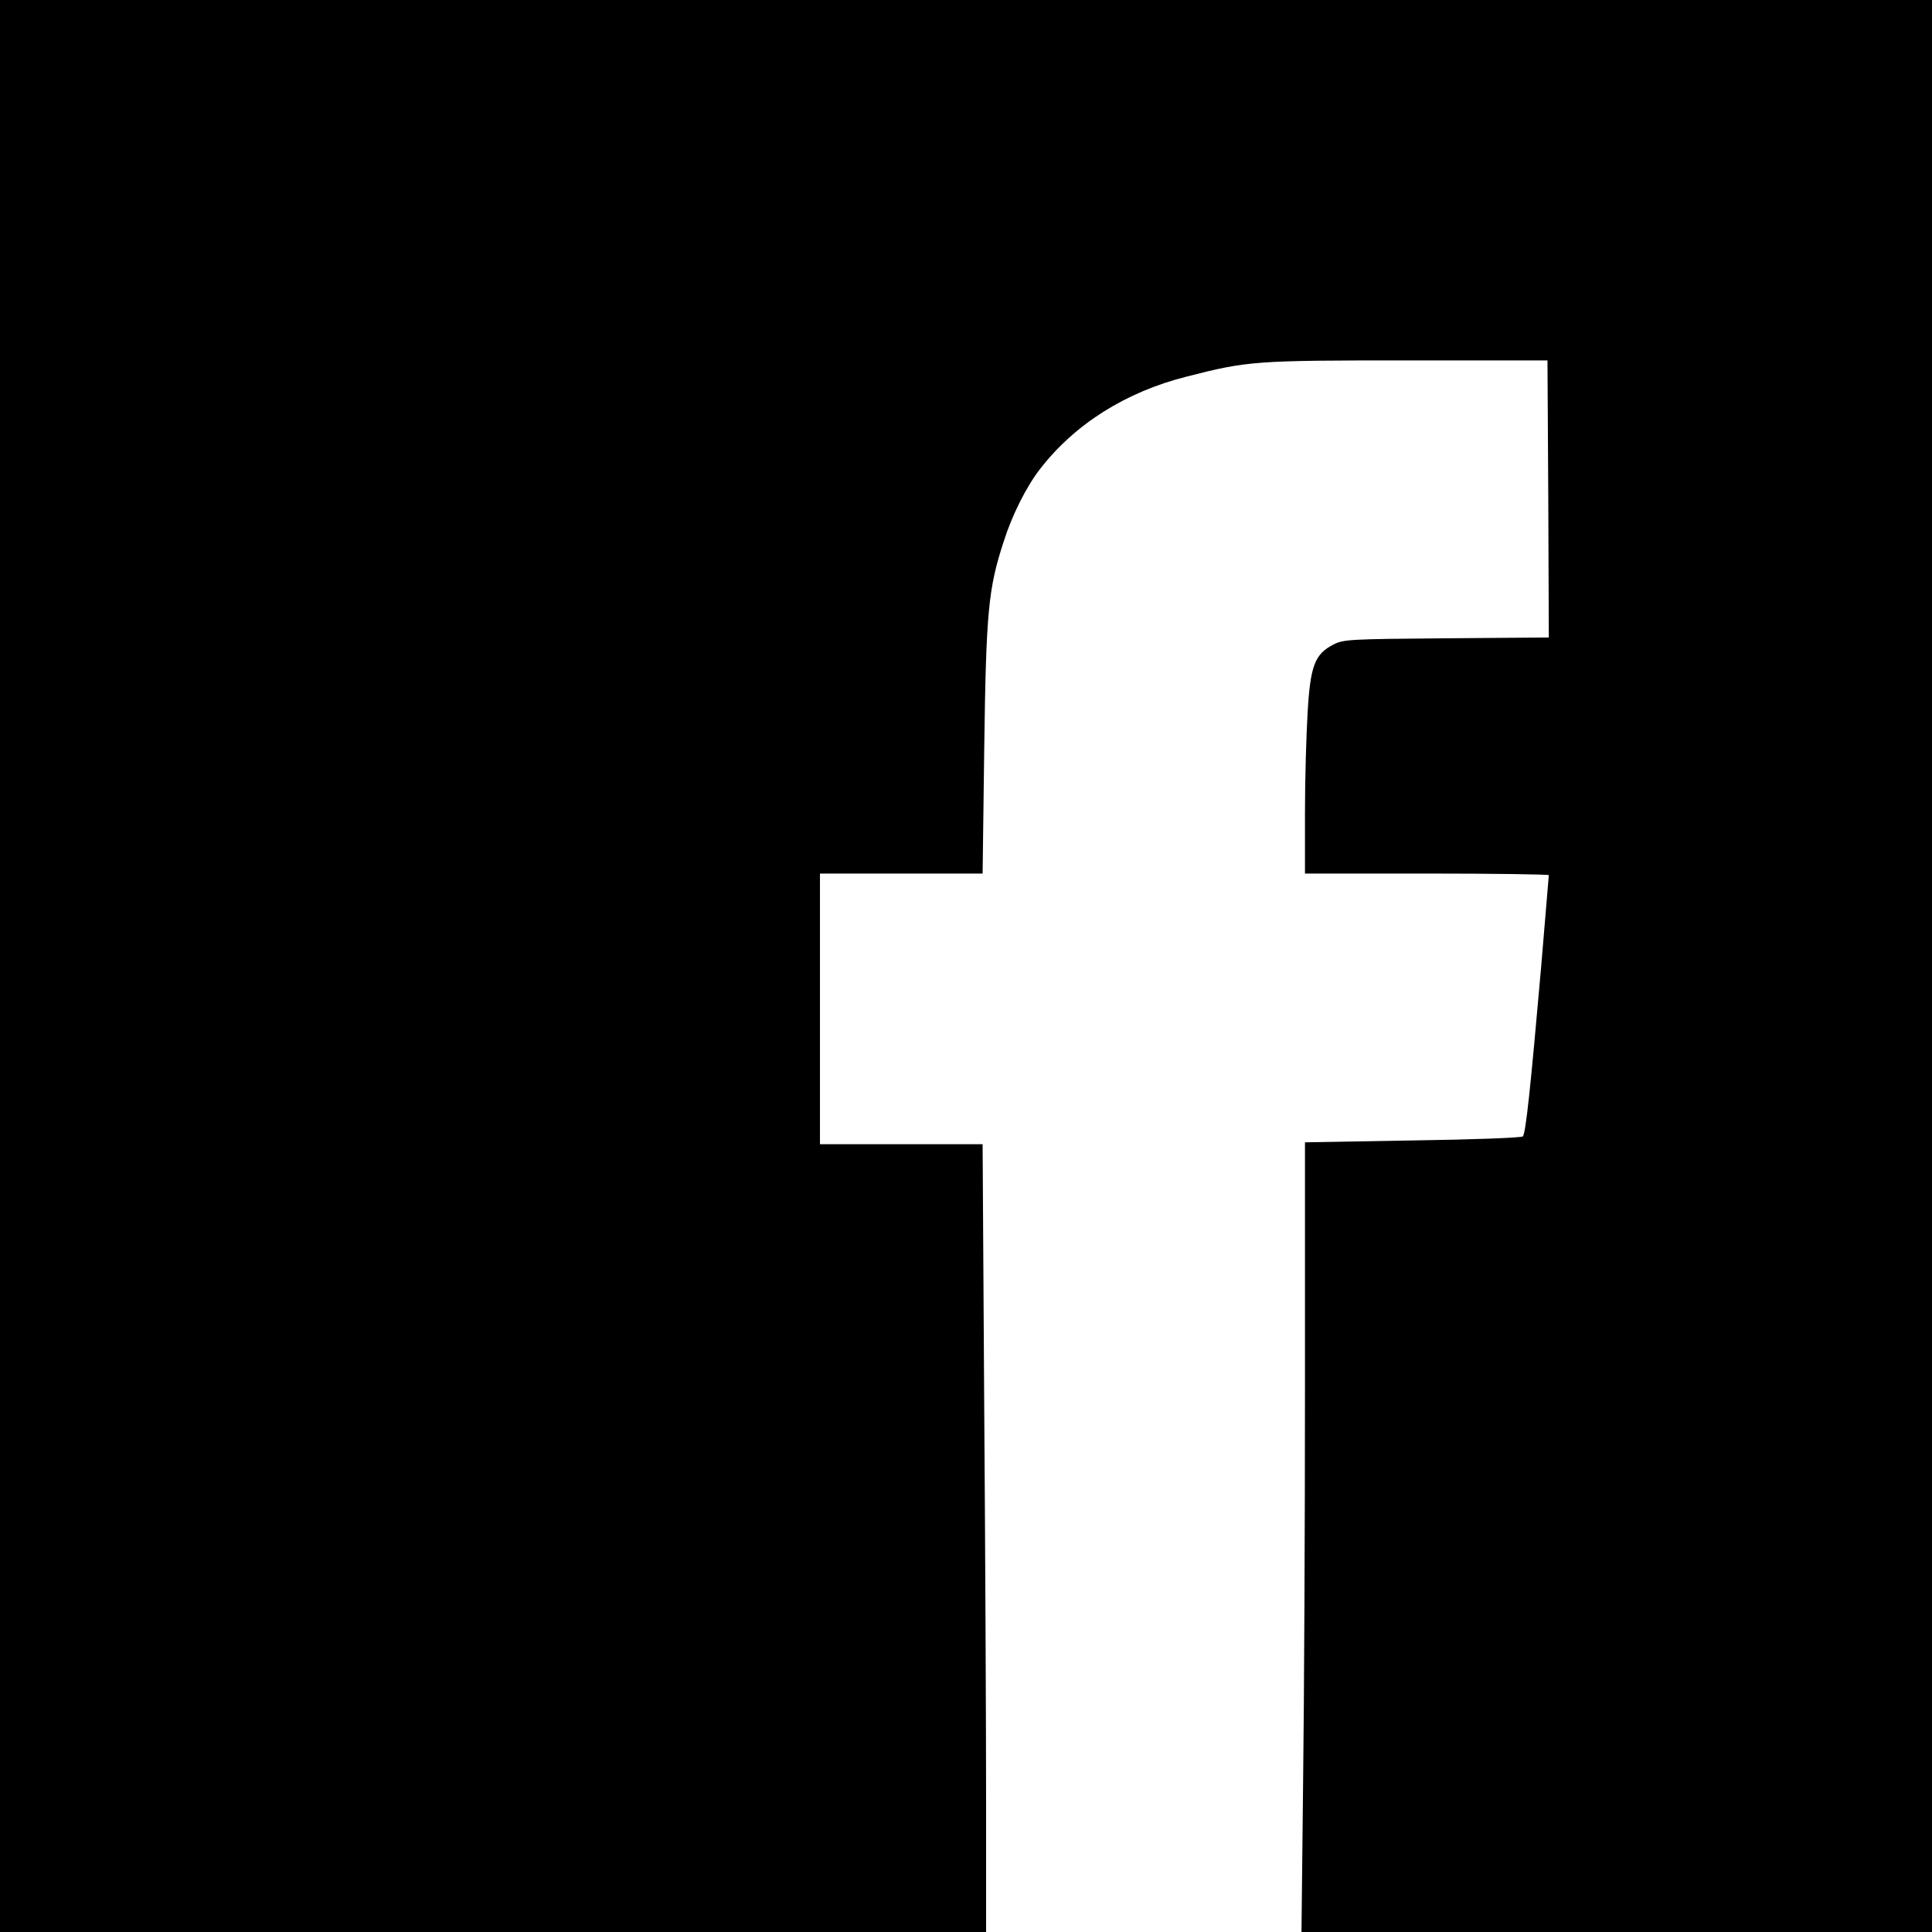
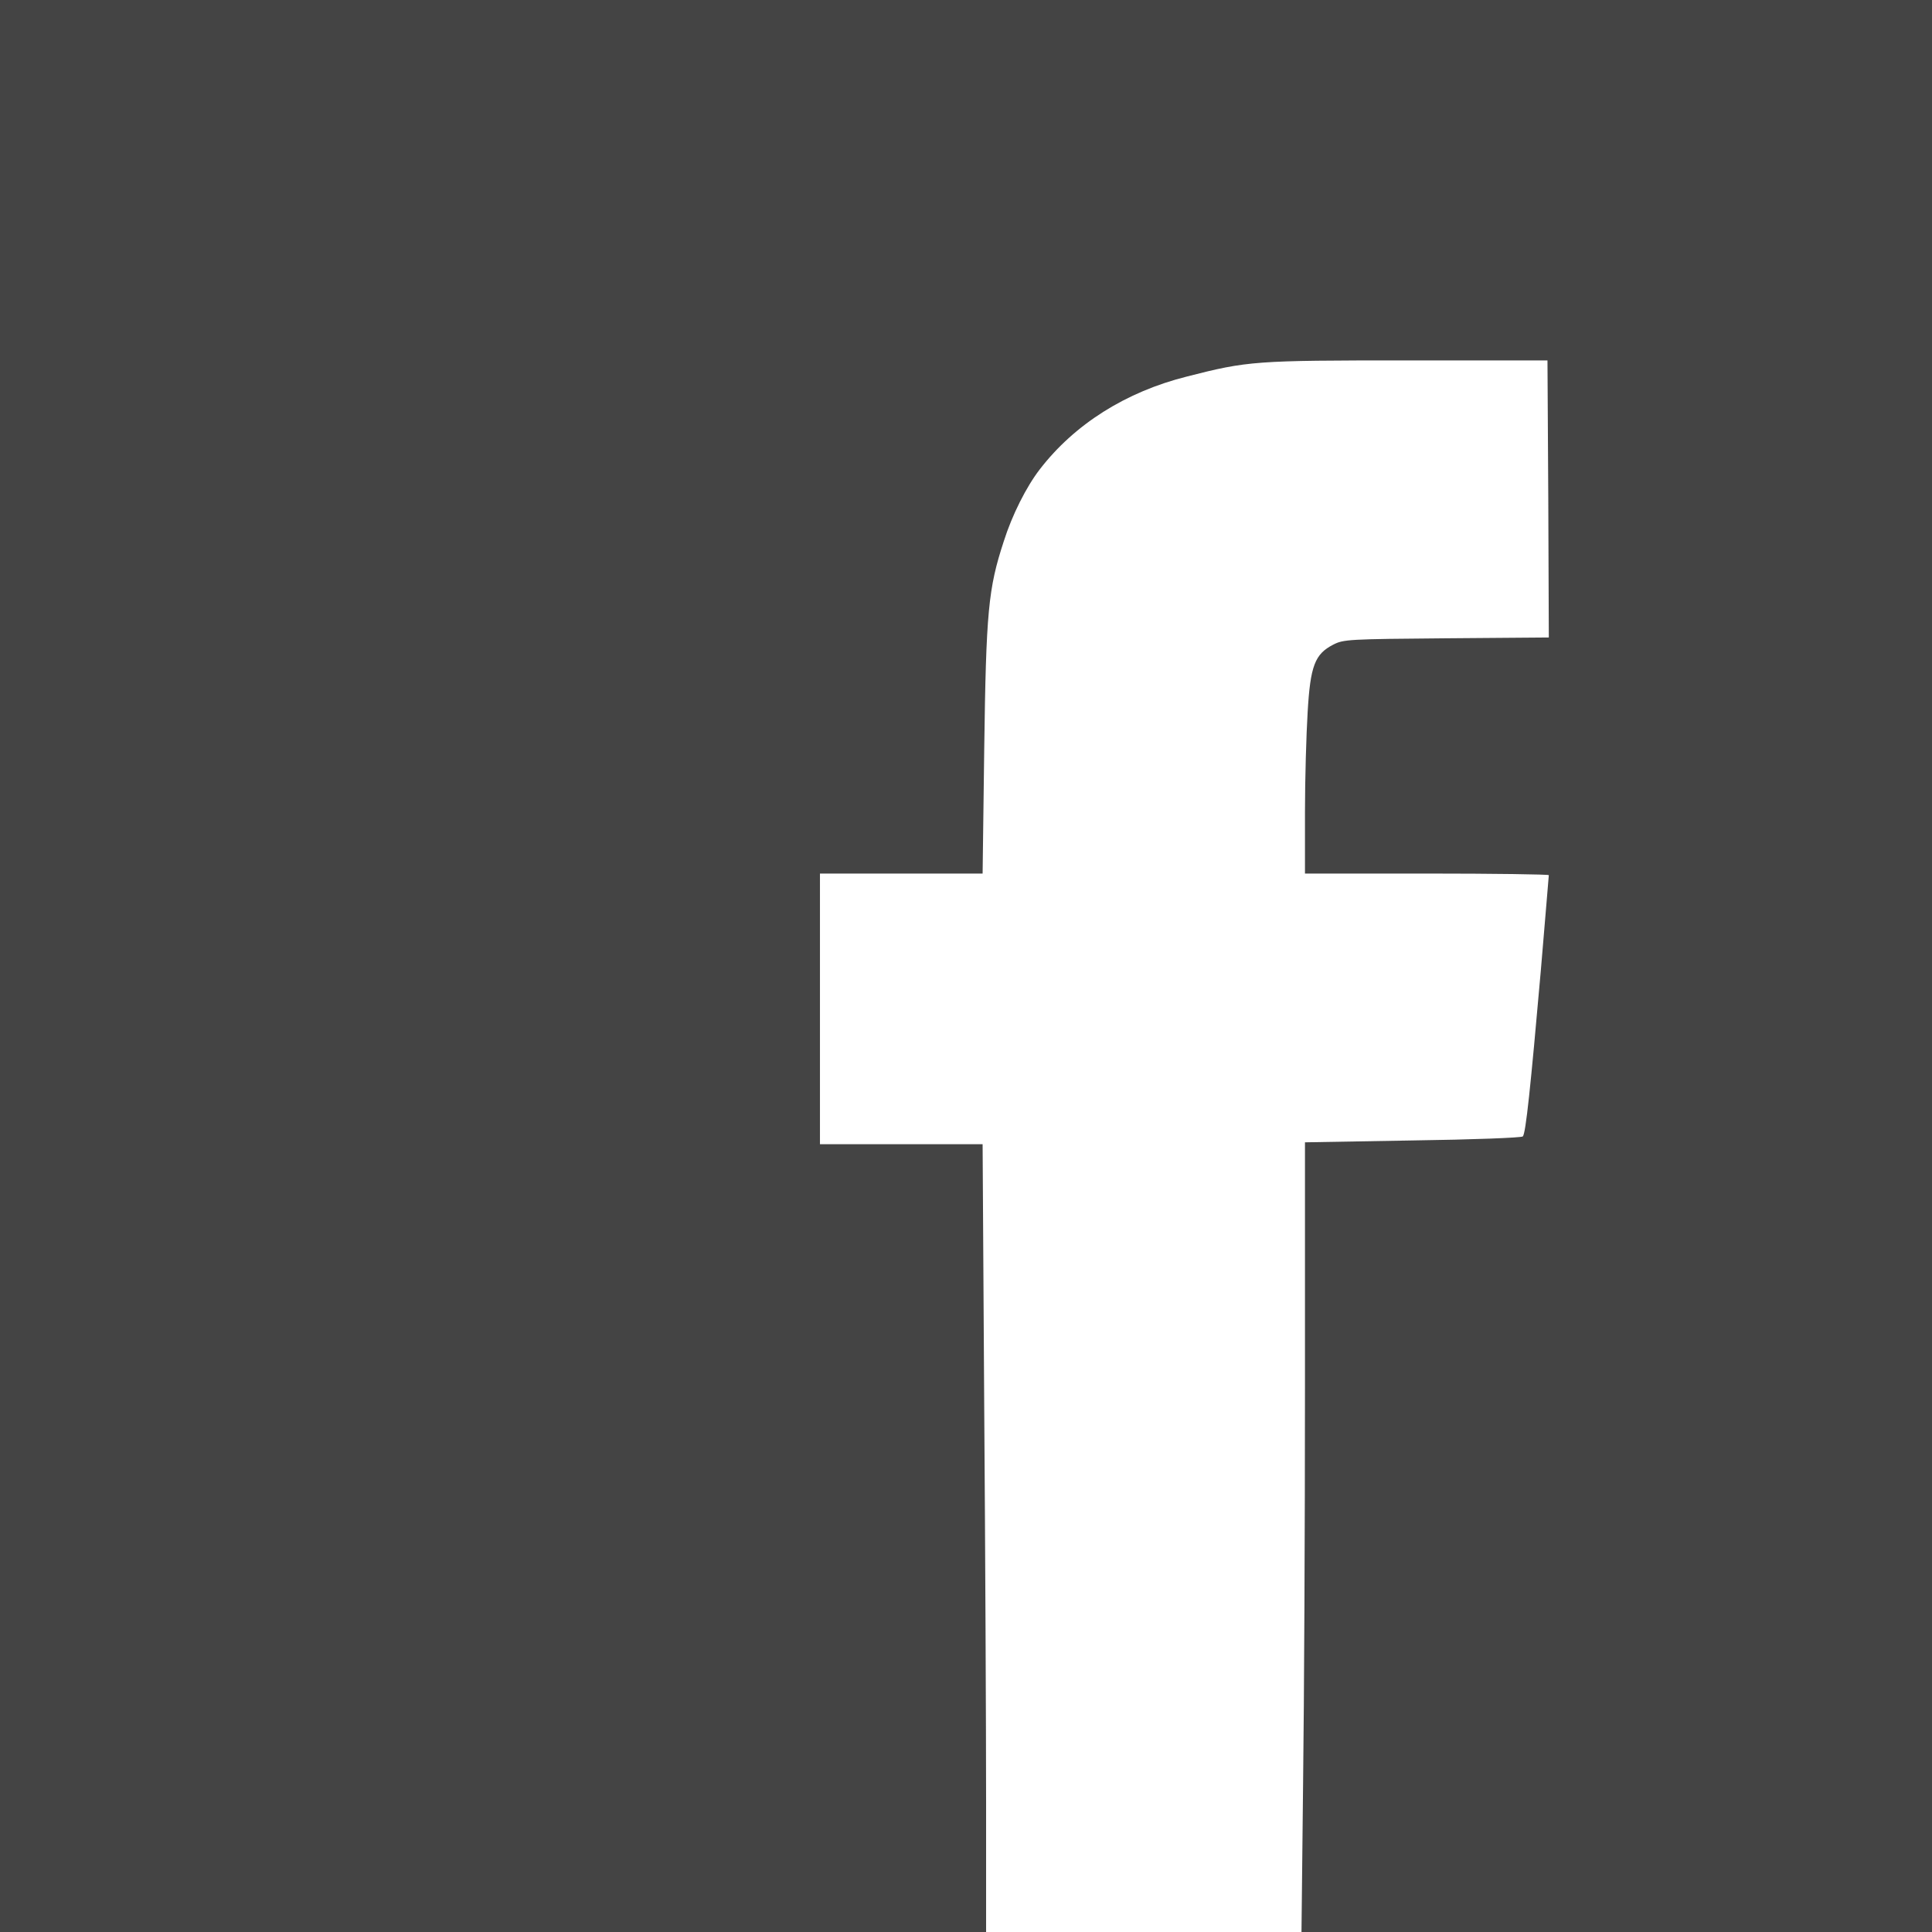
<svg xmlns="http://www.w3.org/2000/svg" version="1.0" width="721pt" height="721pt" viewBox="0 0 721 721" preserveAspectRatio="xMidYMid meet">
-   <g transform="translate(0,721) scale(0.1,-0.1)" fill="#000000" stroke="none">
+   <g transform="translate(0,721) scale(0.1,-0.1)" fill="#444444" stroke="none">
    <path d="M0 3605 l0 -3605 1840 0 1840 0 0 488 c0 268 -3 929 -7 1470 l-6 982 -304 0 -303 0 0 505 0 505 303 0 304 0 6 463 c7 516 15 600 73 777 31 98 84 203 134 268 130 169 322 290 550 347 227 58 253 60 820 60 l525 0 3 -517 2 -517 -382 -3 c-365 -3 -385 -4 -423 -24 -68 -35 -85 -79 -95 -251 -5 -82 -10 -250 -10 -375 l0 -228 455 0 c250 0 455 -3 455 -6 0 -4 -14 -165 -30 -358 -38 -433 -56 -606 -67 -617 -5 -5 -190 -12 -411 -15 l-402 -7 0 -917 c0 -504 -3 -1167 -7 -1473 l-6 -557 1176 0 1177 0 0 3605 0 3605 -3605 0 -3605 0 0 -3605z" />
  </g>
</svg>
